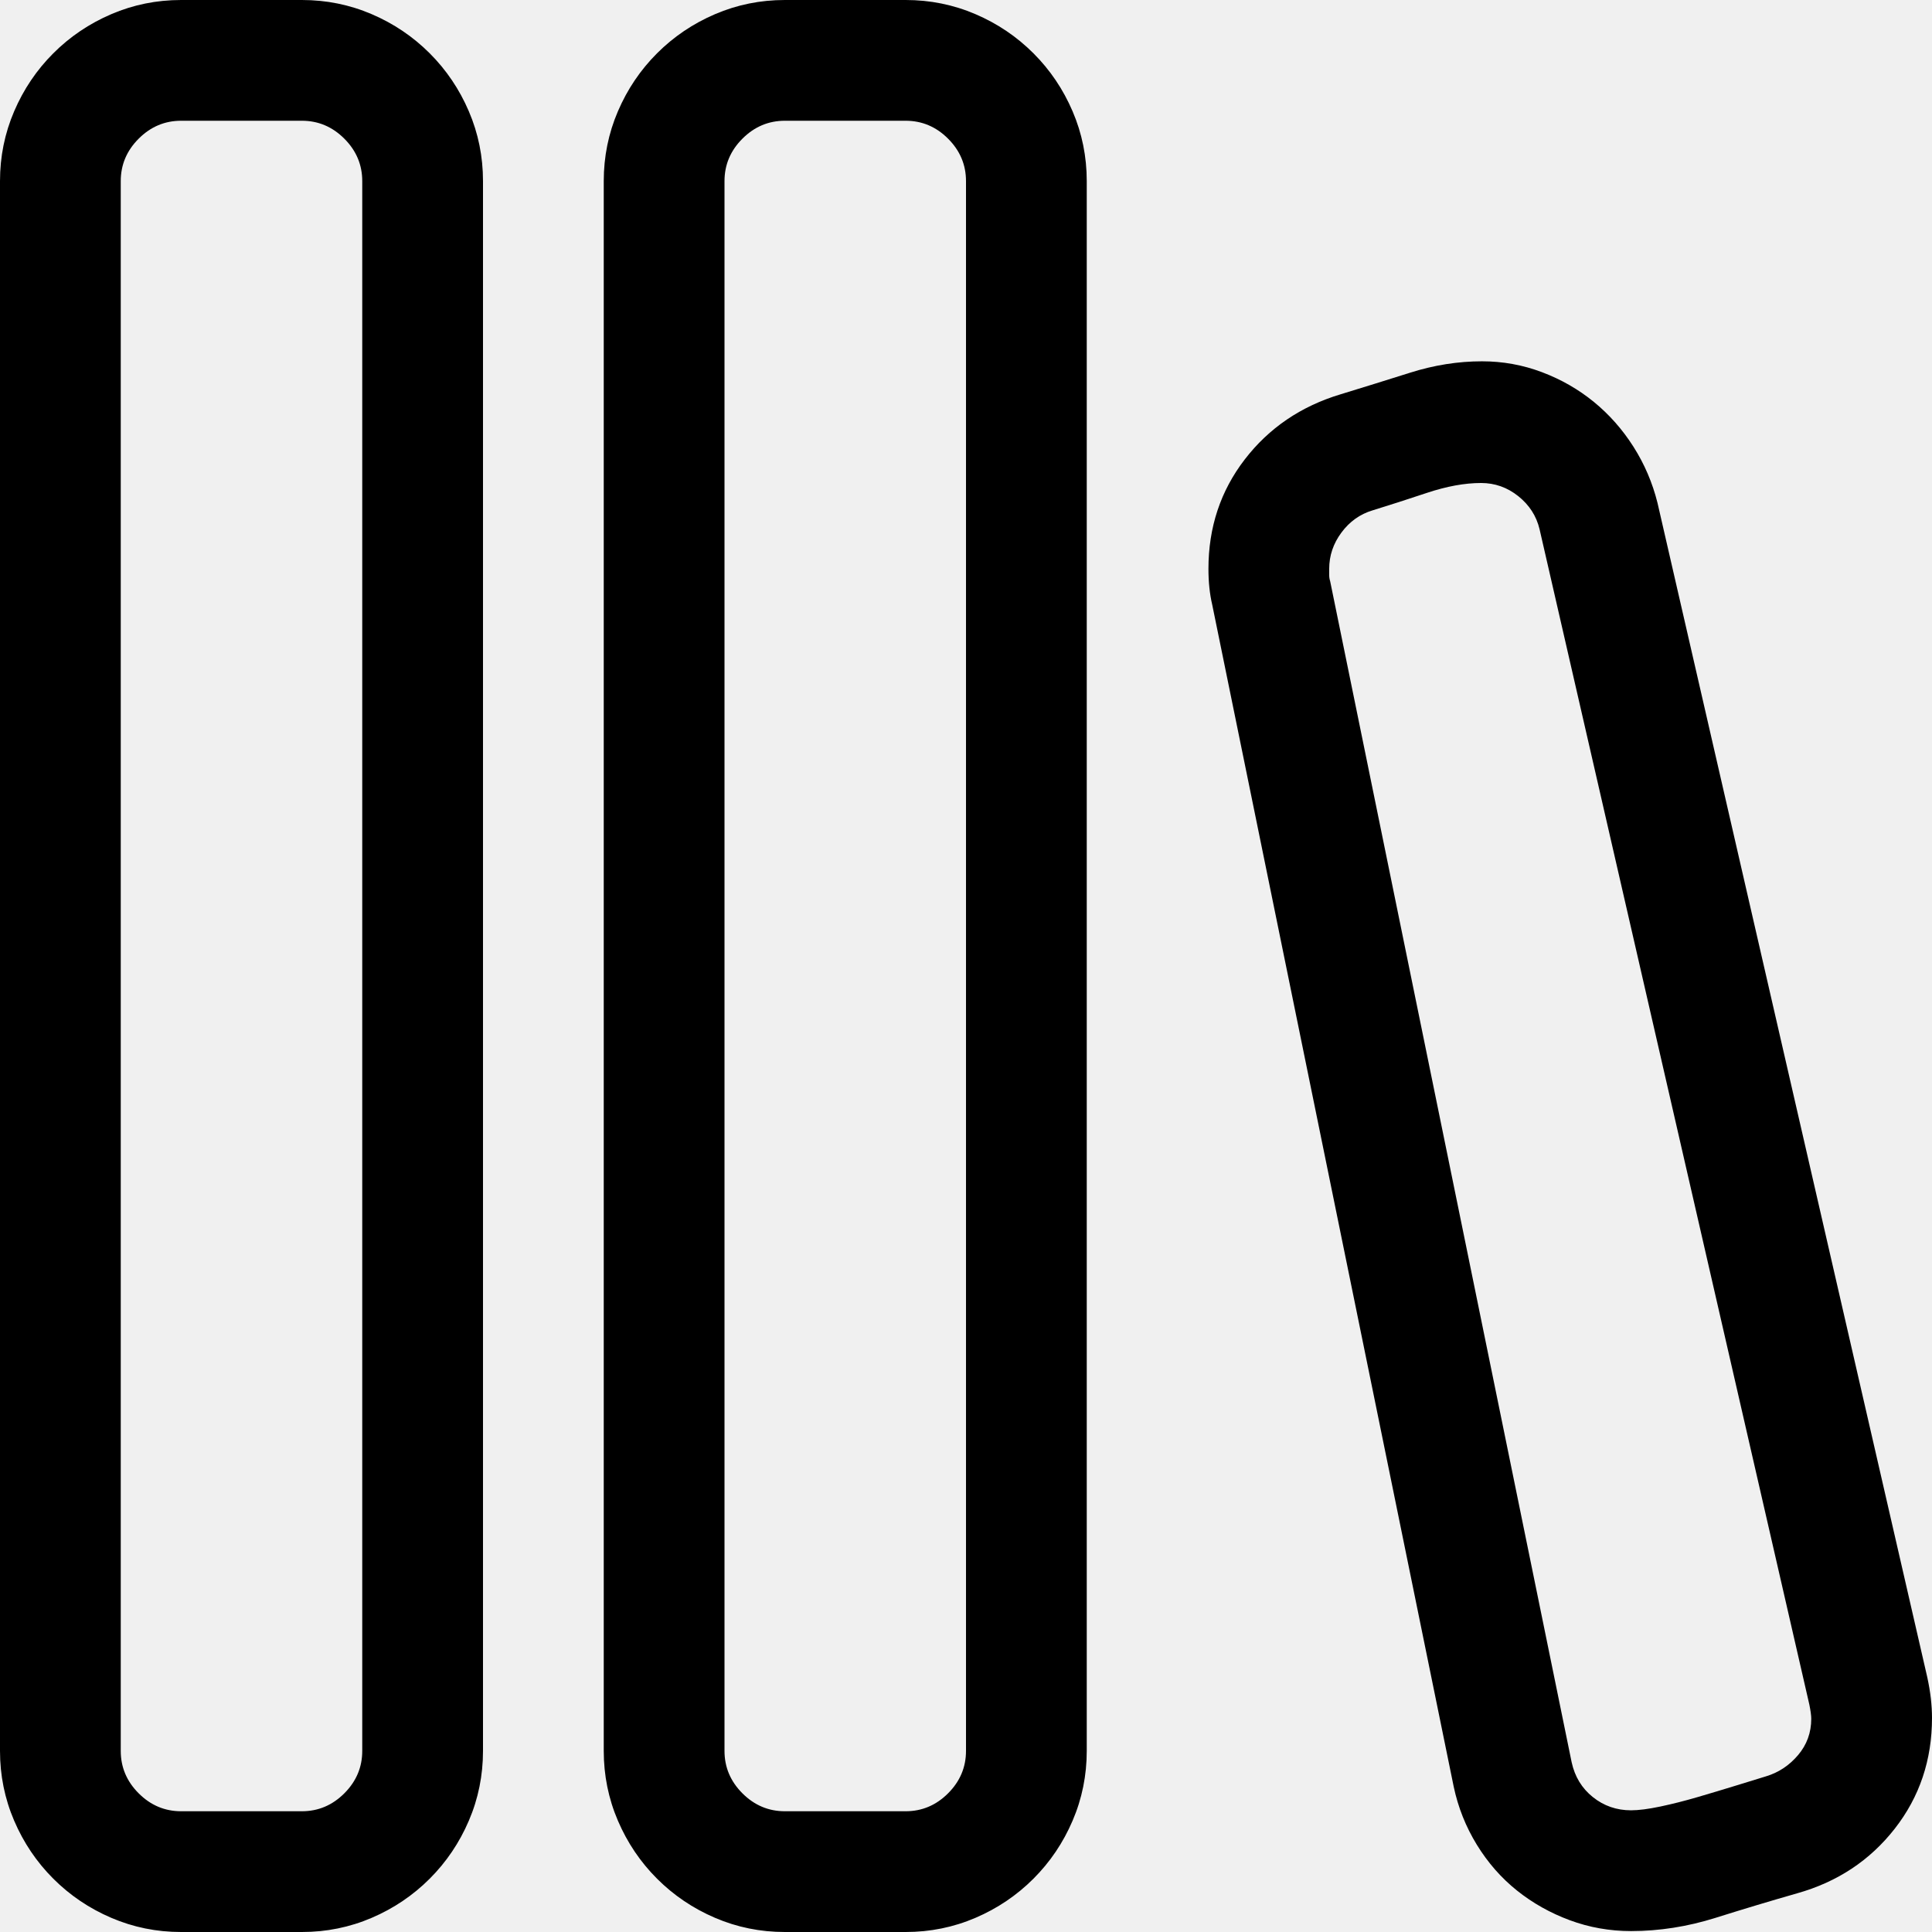
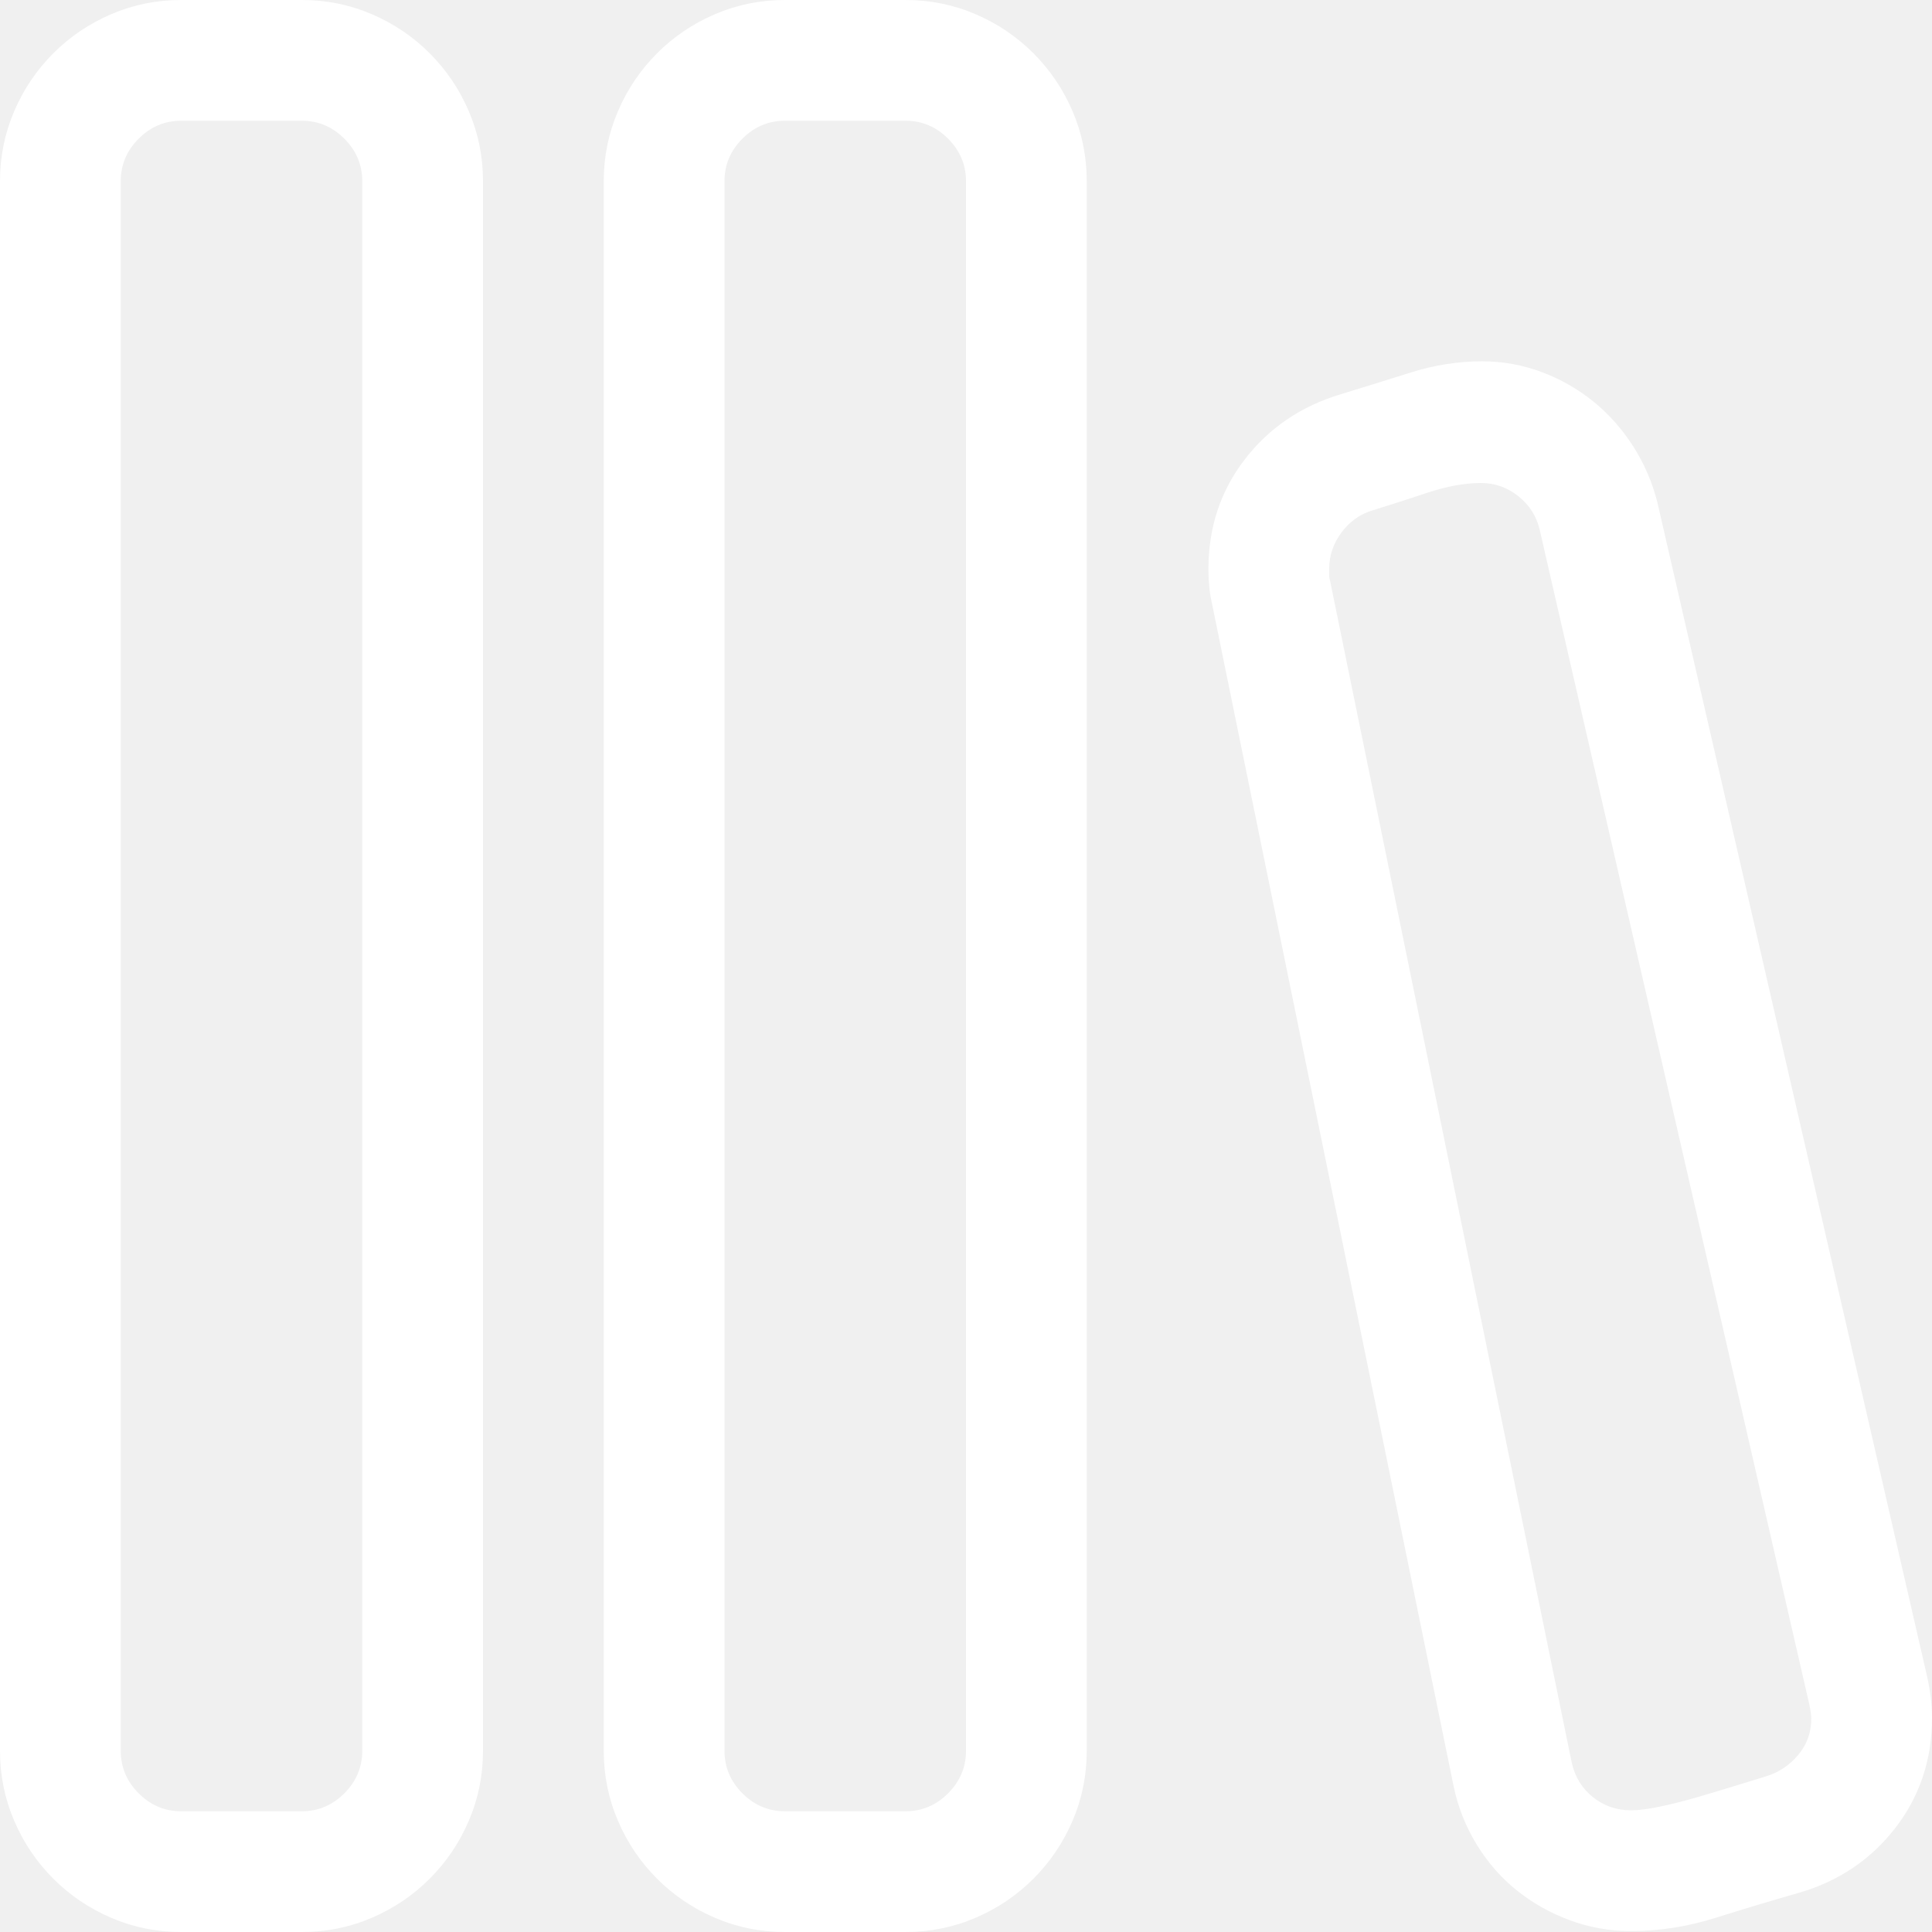
<svg xmlns="http://www.w3.org/2000/svg" id="" width="16" height="16" style="width:16px;height:16px;" version="1.1" viewBox="0 0 2048 2048" enable-background="new 0 0 2048 2048" xml:space="preserve">
-   <path fill="#000000" d="M192 2048 q-39 0 -74 -15 q-35 -15 -61.5 -41.5 q-26.5 -26.5 -41.5 -61.5 q-15 -35 -15 -74 l0 -1664 q0 -39 15 -74 q15 -35 41.5 -61.5 q26.5 -26.5 61.5 -41.5 q35 -15 74 -15 l128 0 q39 0 74 15 q35 15 61.5 41.5 q26.5 26.5 41.5 61.5 q15 35 15 74 l0 1664 q0 39 -15 74 q-15 35 -41.5 61.5 q-26.5 26.5 -61.5 41.5 q-35 15 -74 15 l-128 0 ZM832 2048 q-39 0 -74 -15 q-35 -15 -61.5 -41.5 q-26.5 -26.5 -41.5 -61.5 q-15 -35 -15 -74 l0 -1664 q0 -39 15 -74 q15 -35 41.5 -61.5 q26.5 -26.5 61.5 -41.5 q35 -15 74 -15 l128 0 q39 0 74 15 q35 15 61.5 41.5 q26.5 26.5 41.5 61.5 q15 35 15 74 l0 1664 q0 39 -15 74 q-15 35 -41.5 61.5 q-26.5 26.5 -61.5 41.5 q-35 15 -74 15 l-128 0 ZM320 1920 q26 0 45 -19 q19 -19 19 -45 l0 -1664 q0 -26 -19 -45 q-19 -19 -45 -19 l-128 0 q-26 0 -45 19 q-19 19 -19 45 l0 1664 q0 26 19 45 q19 19 45 19 l128 0 ZM960 1920 q26 0 45 -19 q19 -19 19 -45 l0 -1664 q0 -26 -19 -45 q-19 -19 -45 -19 l-128 0 q-26 0 -45 19 q-19 19 -19 45 l0 1664 q0 26 19 45 q19 19 45 19 l128 0 ZM1281 603 q0 -66 38.5 -116 q38.5 -50 101.5 -69 q36 -11 74 -23 q38 -12 76 -12 q33 0 63.5 11.5 q30.5 11.5 55 31.5 q24.5 20 42 47.5 q17.5 27.5 25.5 59.5 l286 1245 q5 23 5 43 q0 67 -39.5 117.5 q-39.5 50.5 -103.5 68.5 q-42 12 -86.5 26 q-44.5 14 -89.5 14 q-34 0 -65 -11.5 q-31 -11.5 -56 -31.5 q-25 -20 -42.5 -48.5 q-17.5 -28.5 -24.5 -61.5 l-256 -1253 q-4 -17 -4 -38 ZM1920 1822 q0 -5 -2 -15 l-286 -1246 q-5 -21 -22.5 -35 q-17.5 -14 -39.5 -14 q-26 0 -57.5 10.5 q-31.5 10.5 -57.5 18.5 q-20 6 -33 23.5 q-13 17.5 -13 38.5 q0 3 0 6.5 q0 3.5 1 6.5 l256 1252 q5 23 22.5 37 q17.5 14 40.5 14 q12 0 31 -4 q19 -4 39.5 -10 q20.5 -6 40 -12 q19.5 -6 32.5 -10 q20 -6 34 -22.5 q14 -16.5 14 -38.5 Z" />
+   <path fill="#ffffff" d="M192 2048 q-39 0 -74 -15 q-35 -15 -61.5 -41.5 q-26.5 -26.5 -41.5 -61.5 q-15 -35 -15 -74 l0 -1664 q0 -39 15 -74 q15 -35 41.5 -61.5 q26.5 -26.5 61.5 -41.5 q35 -15 74 -15 l128 0 q39 0 74 15 q35 15 61.5 41.5 q26.5 26.5 41.5 61.5 q15 35 15 74 l0 1664 q0 39 -15 74 q-15 35 -41.5 61.5 q-26.5 26.5 -61.5 41.5 q-35 15 -74 15 l-128 0 ZM832 2048 q-39 0 -74 -15 q-35 -15 -61.5 -41.5 q-26.5 -26.5 -41.5 -61.5 q-15 -35 -15 -74 l0 -1664 q0 -39 15 -74 q15 -35 41.5 -61.5 q26.5 -26.5 61.5 -41.5 q35 -15 74 -15 l128 0 q39 0 74 15 q35 15 61.5 41.5 q26.5 26.5 41.5 61.5 q15 35 15 74 l0 1664 q0 39 -15 74 q-15 35 -41.5 61.5 q-26.5 26.5 -61.5 41.5 q-35 15 -74 15 l-128 0 ZM320 1920 q26 0 45 -19 q19 -19 19 -45 l0 -1664 q0 -26 -19 -45 q-19 -19 -45 -19 l-128 0 q-26 0 -45 19 q-19 19 -19 45 l0 1664 q0 26 19 45 q19 19 45 19 l128 0 ZM960 1920 q26 0 45 -19 q19 -19 19 -45 l0 -1664 q0 -26 -19 -45 q-19 -19 -45 -19 l-128 0 q-26 0 -45 19 q-19 19 -19 45 l0 1664 q0 26 19 45 q19 19 45 19 l128 0 ZM1281 603 q0 -66 38.5 -116 q38.5 -50 101.5 -69 q36 -11 74 -23 q38 -12 76 -12 q33 0 63.5 11.5 q30.5 11.5 55 31.5 q24.5 20 42 47.5 q17.5 27.5 25.5 59.5 l286 1245 q5 23 5 43 q0 67 -39.5 117.5 q-39.5 50.5 -103.5 68.5 q-42 12 -86.5 26 q-44.5 14 -89.5 14 q-34 0 -65 -11.5 q-31 -11.5 -56 -31.5 q-25 -20 -42.5 -48.5 q-17.5 -28.5 -24.5 -61.5 l-256 -1253 q-4 -17 -4 -38 ZM1920 1822 q0 -5 -2 -15 l-286 -1246 q-5 -21 -22.5 -35 q-17.5 -14 -39.5 -14 q-26 0 -57.5 10.5 q-31.5 10.5 -57.5 18.5 q-20 6 -33 23.5 q-13 17.5 -13 38.5 q0 3 0 6.5 q0 3.5 1 6.5 l256 1252 q5 23 22.5 37 q17.5 14 40.5 14 q12 0 31 -4 q19 -4 39.5 -10 q20.5 -6 40 -12 q19.5 -6 32.5 -10 q20 -6 34 -22.5 q14 -16.5 14 -38.5 Z" />
</svg>
